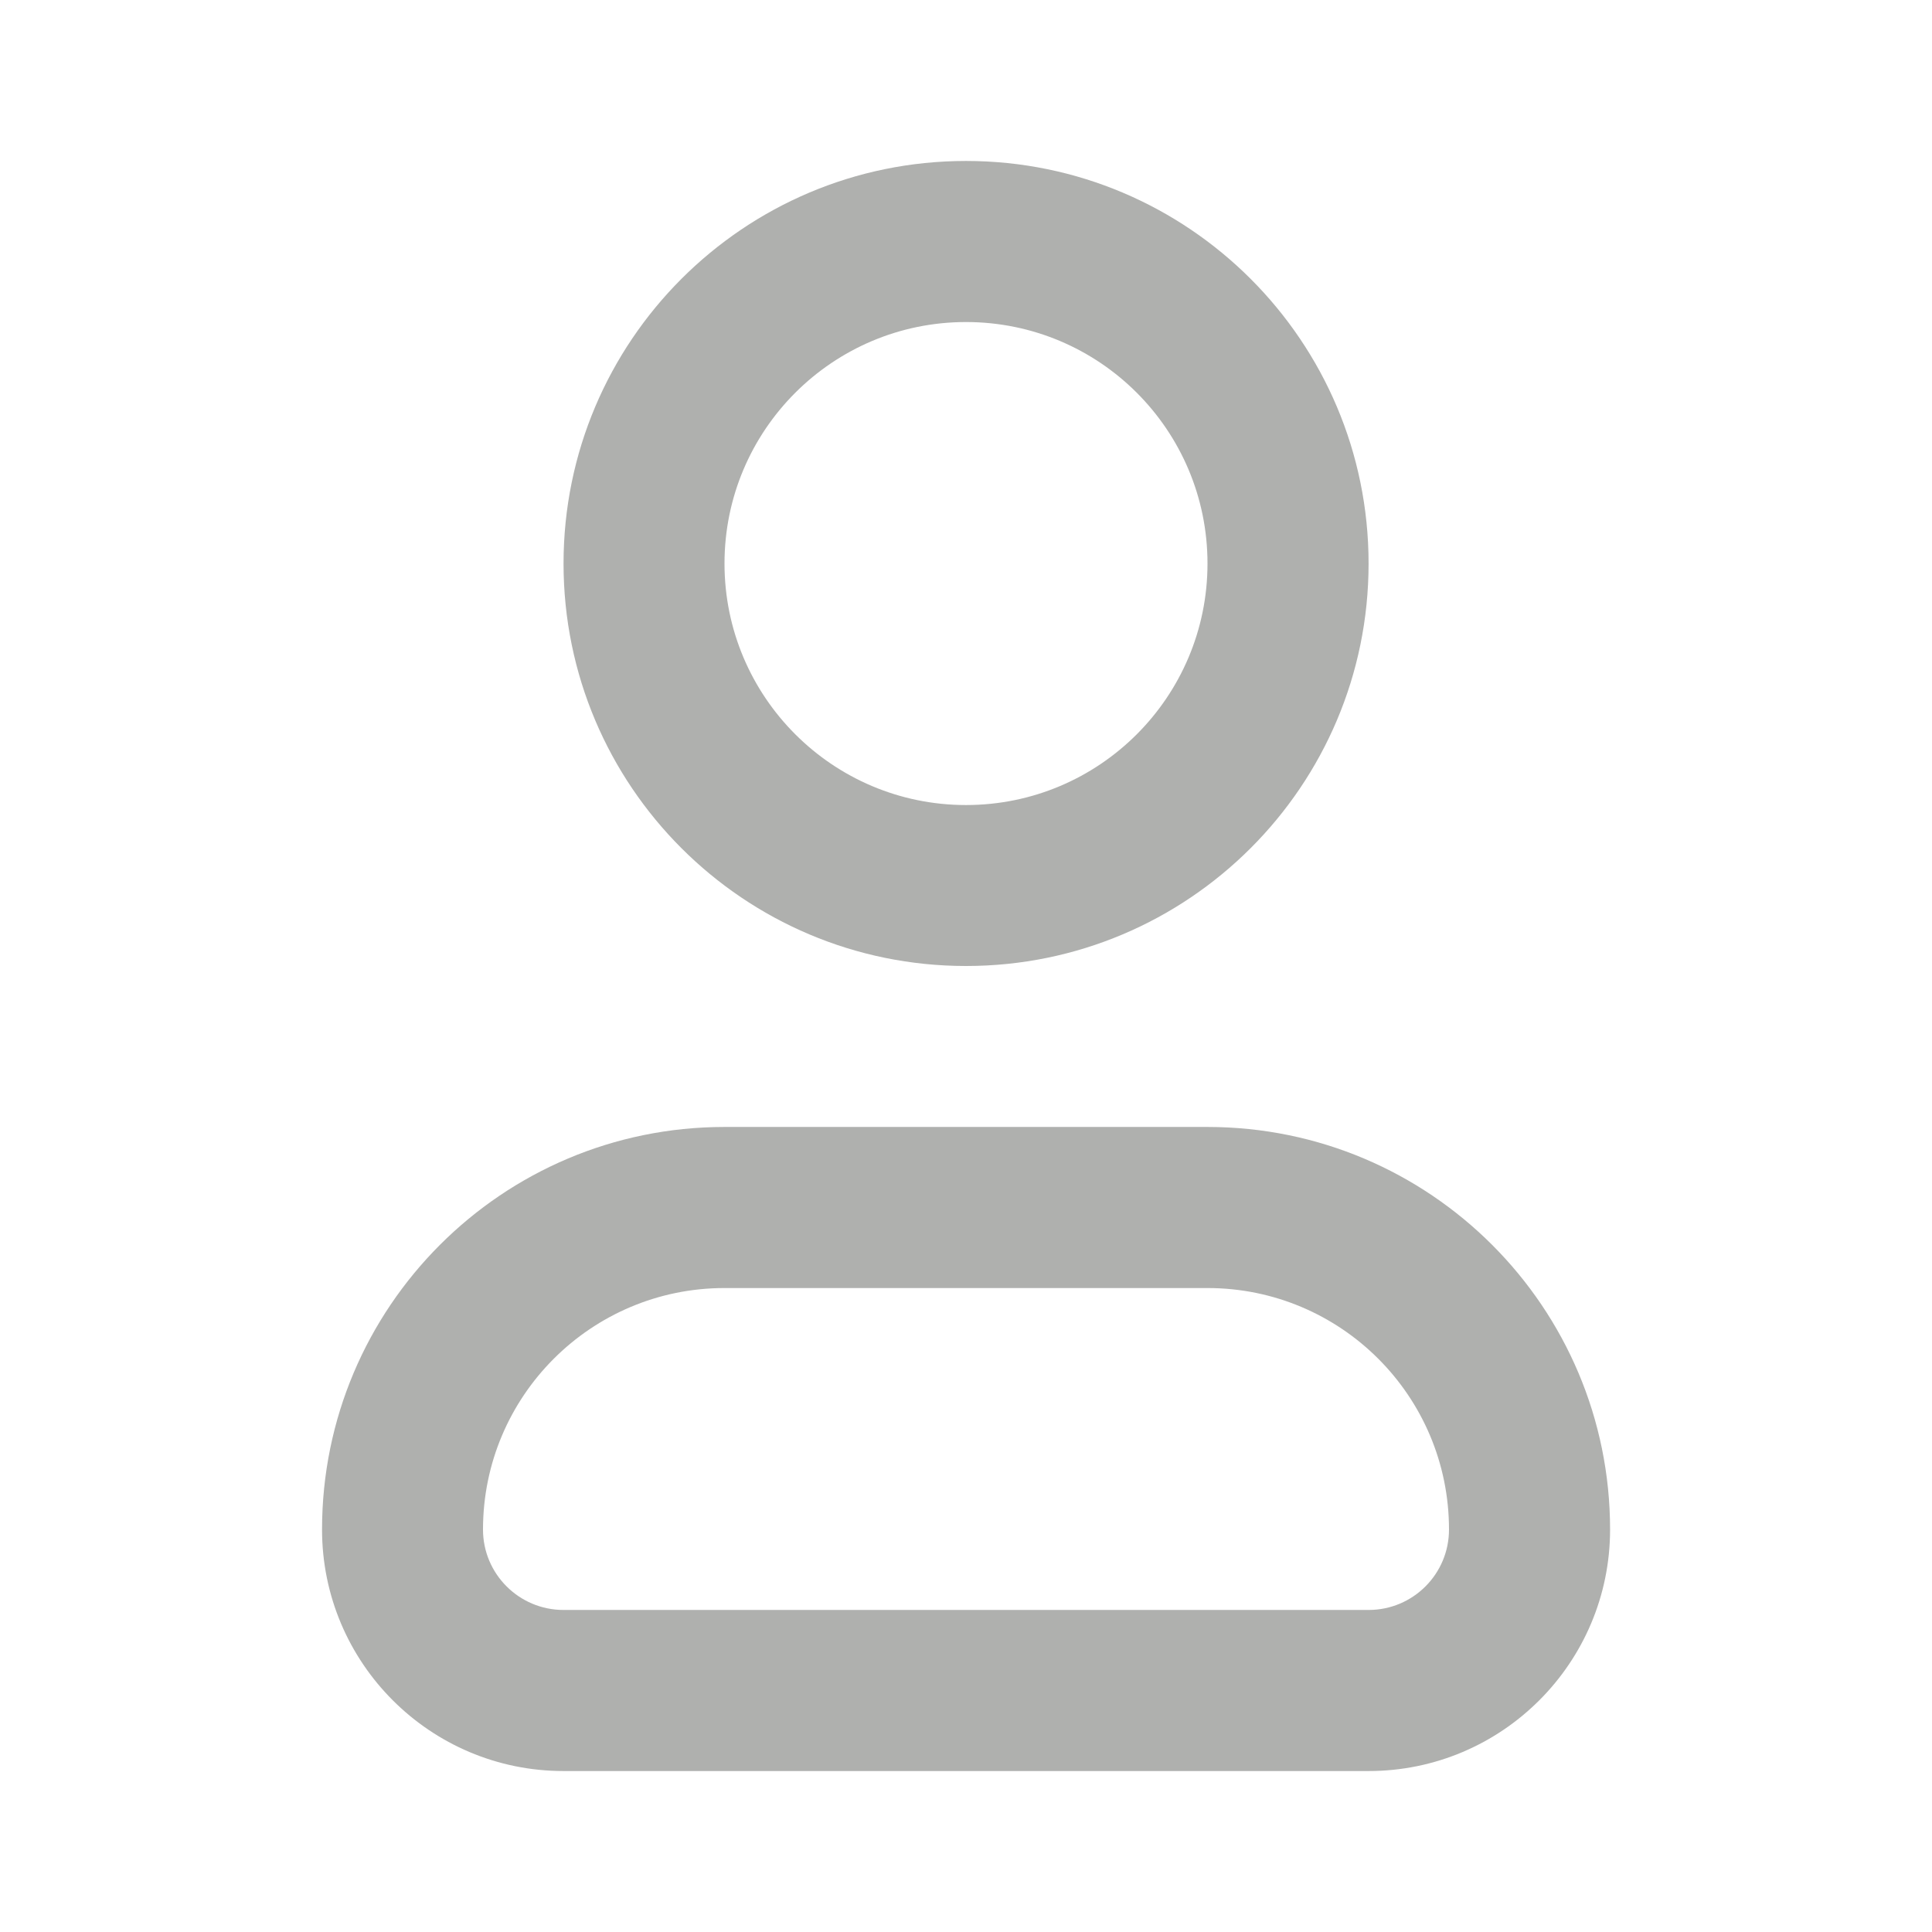
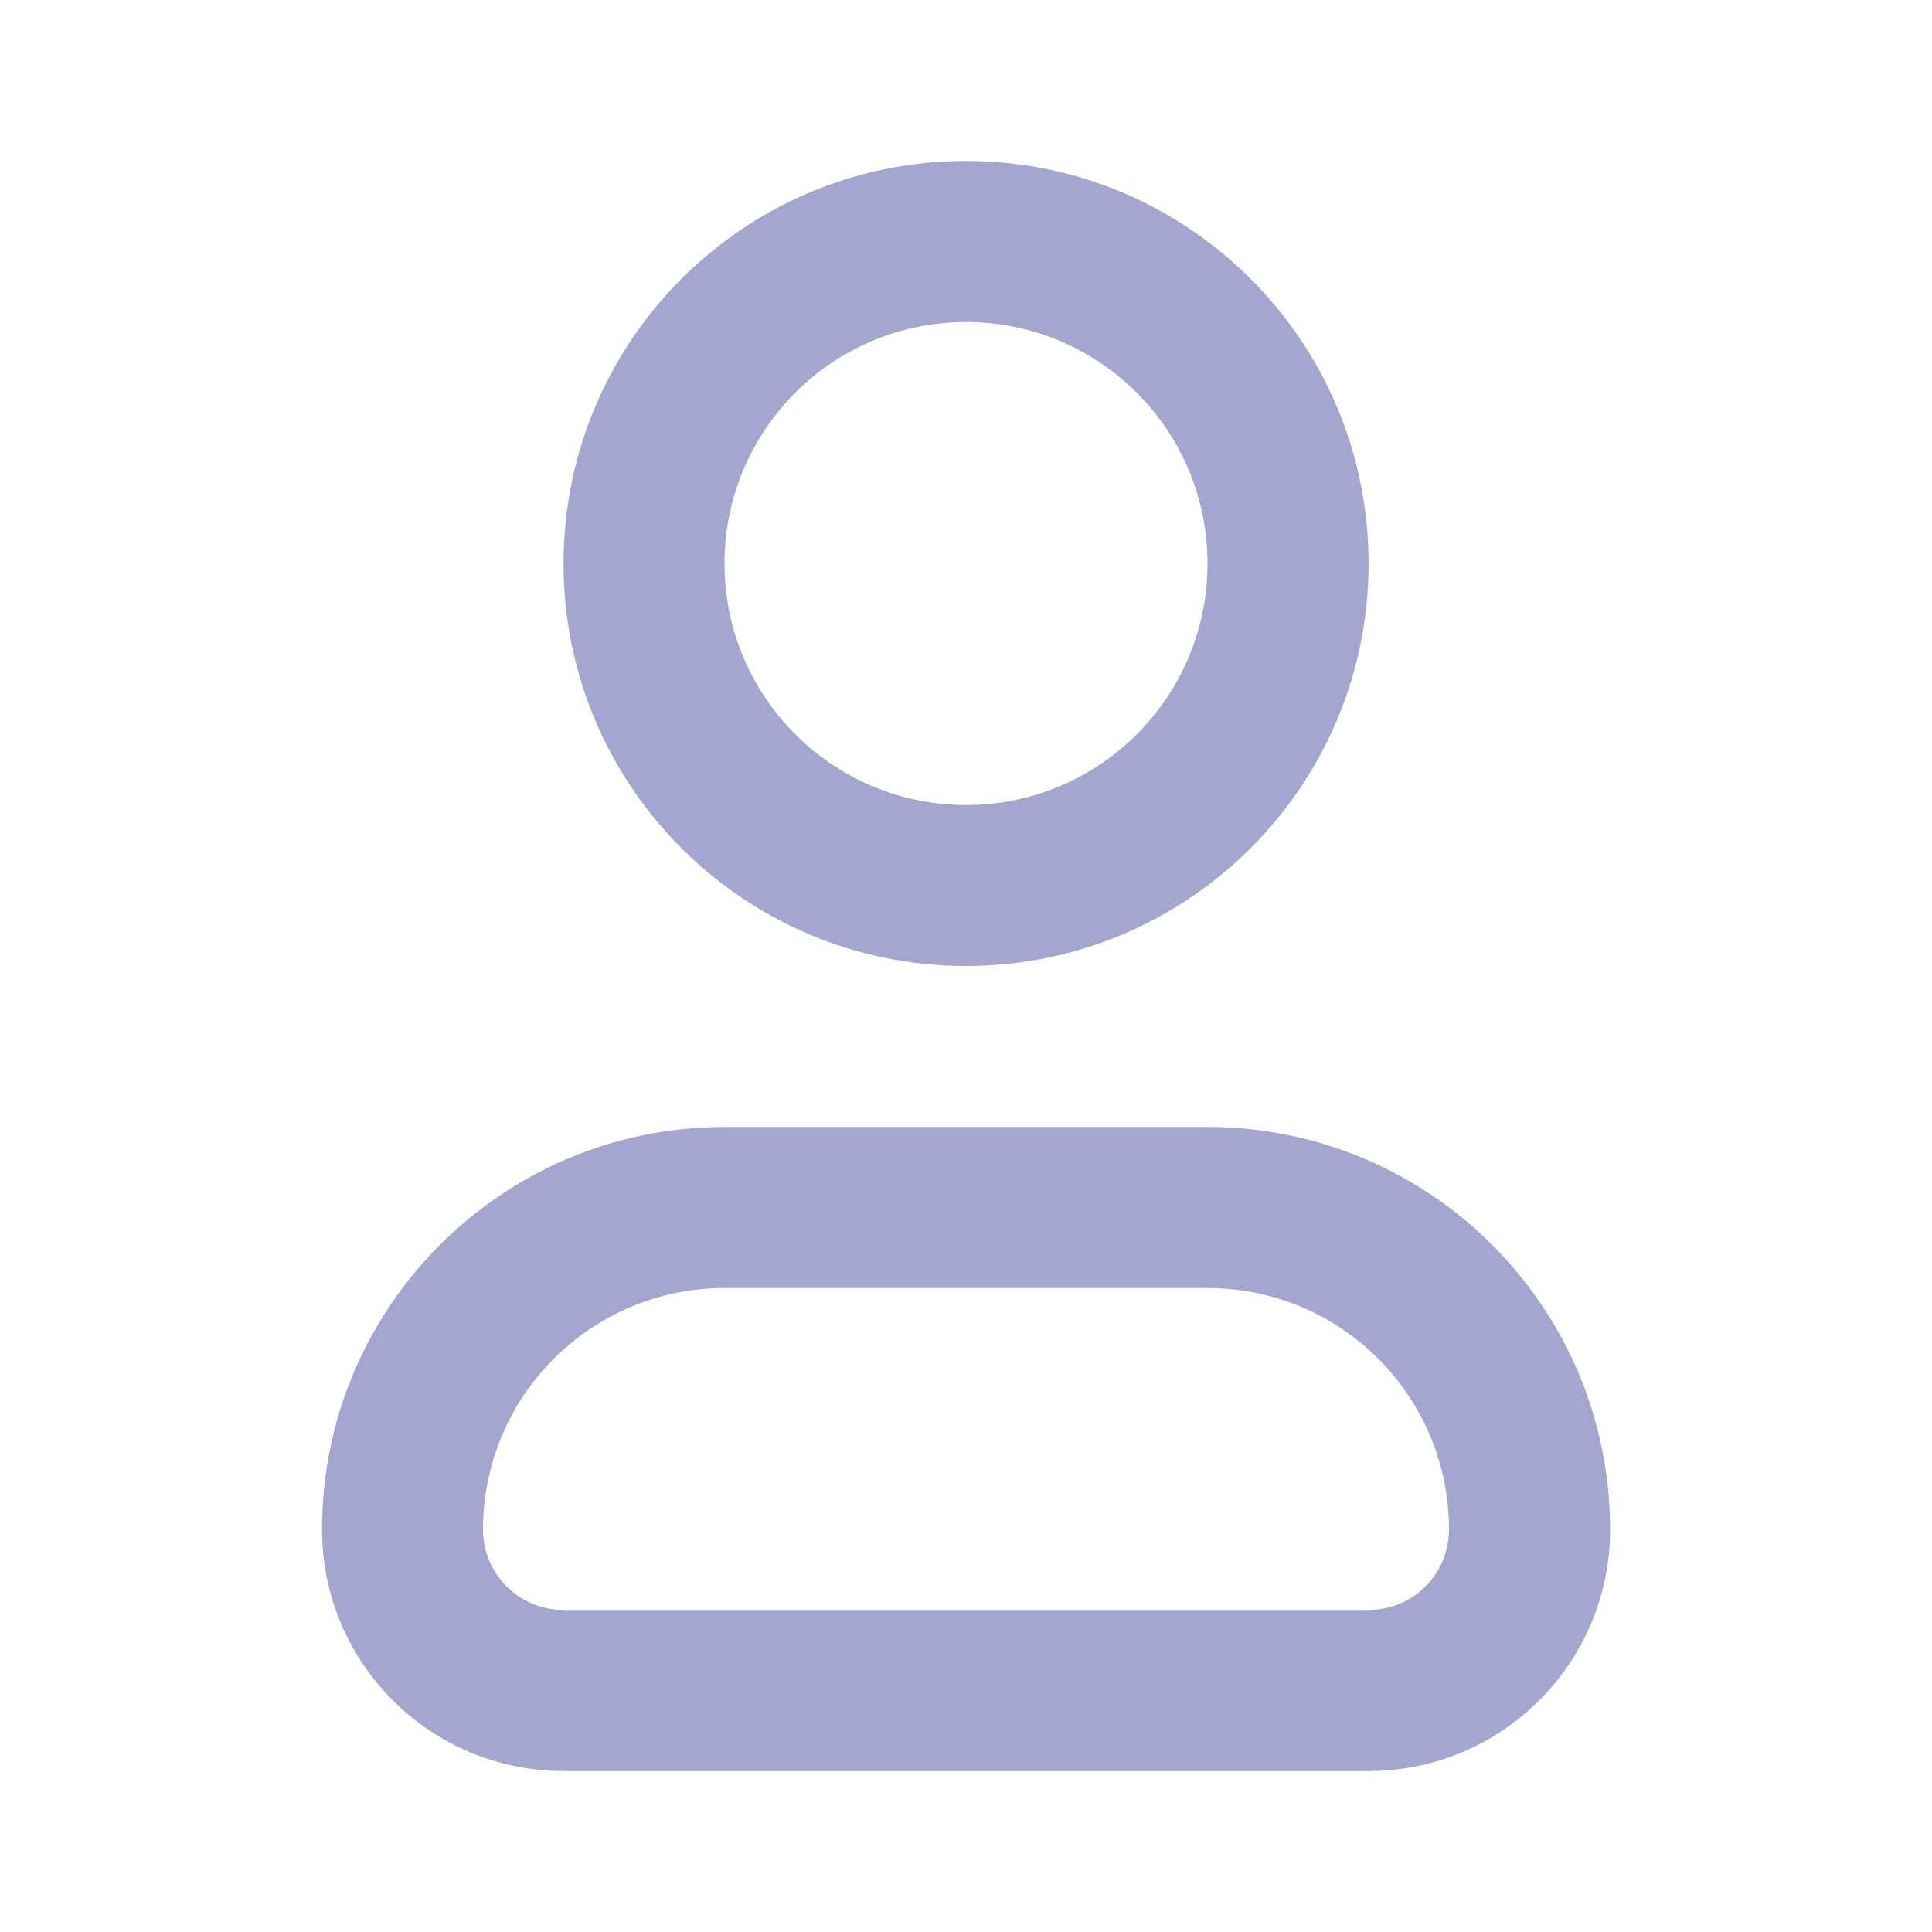
<svg xmlns="http://www.w3.org/2000/svg" width="16" height="16" viewBox="0 0 16 16" fill="none">
-   <path fill-rule="evenodd" clip-rule="evenodd" d="M6 10.667C4.896 10.667 4 11.562 4 12.667C4 13.035 4.299 13.333 4.667 13.333L11.334 13.333C11.702 13.333 12 13.035 12 12.667C12 11.562 11.105 10.667 10 10.667L6 10.667ZM2.667 12.667C2.667 10.826 4.159 9.333 6 9.333L10 9.333C11.841 9.333 13.334 10.826 13.334 12.667C13.334 13.771 12.438 14.667 11.334 14.667L4.667 14.667C3.562 14.667 2.667 13.771 2.667 12.667Z" fill="#AFB0AE" />
-   <path fill-rule="evenodd" clip-rule="evenodd" d="M8 2.667C6.896 2.667 6 3.562 6 4.667C6 5.771 6.896 6.667 8 6.667C9.105 6.667 10 5.771 10 4.667C10 3.562 9.105 2.667 8 2.667ZM4.667 4.667C4.667 2.826 6.159 1.333 8 1.333C9.841 1.333 11.334 2.826 11.334 4.667C11.334 6.508 9.841 8 8 8C6.159 8 4.667 6.508 4.667 4.667Z" fill="#AFB0AE" />
+   <path fill-rule="evenodd" clip-rule="evenodd" d="M6 10.667C4.896 10.667 4 11.562 4 12.667C4 13.035 4.299 13.333 4.667 13.333L11.334 13.333C11.702 13.333 12 13.035 12 12.667C12 11.562 11.105 10.667 10 10.667L6 10.667ZM2.667 12.667C2.667 10.826 4.159 9.333 6 9.333L10 9.333C11.841 9.333 13.334 10.826 13.334 12.667C13.334 13.771 12.438 14.667 11.334 14.667L4.667 14.667C3.562 14.667 2.667 13.771 2.667 12.667Z" fill="#A3A6CE" />
+   <path fill-rule="evenodd" clip-rule="evenodd" d="M8 2.667C6.896 2.667 6 3.562 6 4.667C6 5.771 6.896 6.667 8 6.667C9.105 6.667 10 5.771 10 4.667C10 3.562 9.105 2.667 8 2.667ZM4.667 4.667C4.667 2.826 6.159 1.333 8 1.333C9.841 1.333 11.334 2.826 11.334 4.667C11.334 6.508 9.841 8 8 8C6.159 8 4.667 6.508 4.667 4.667Z" fill="#A3A6CE" />
</svg>
